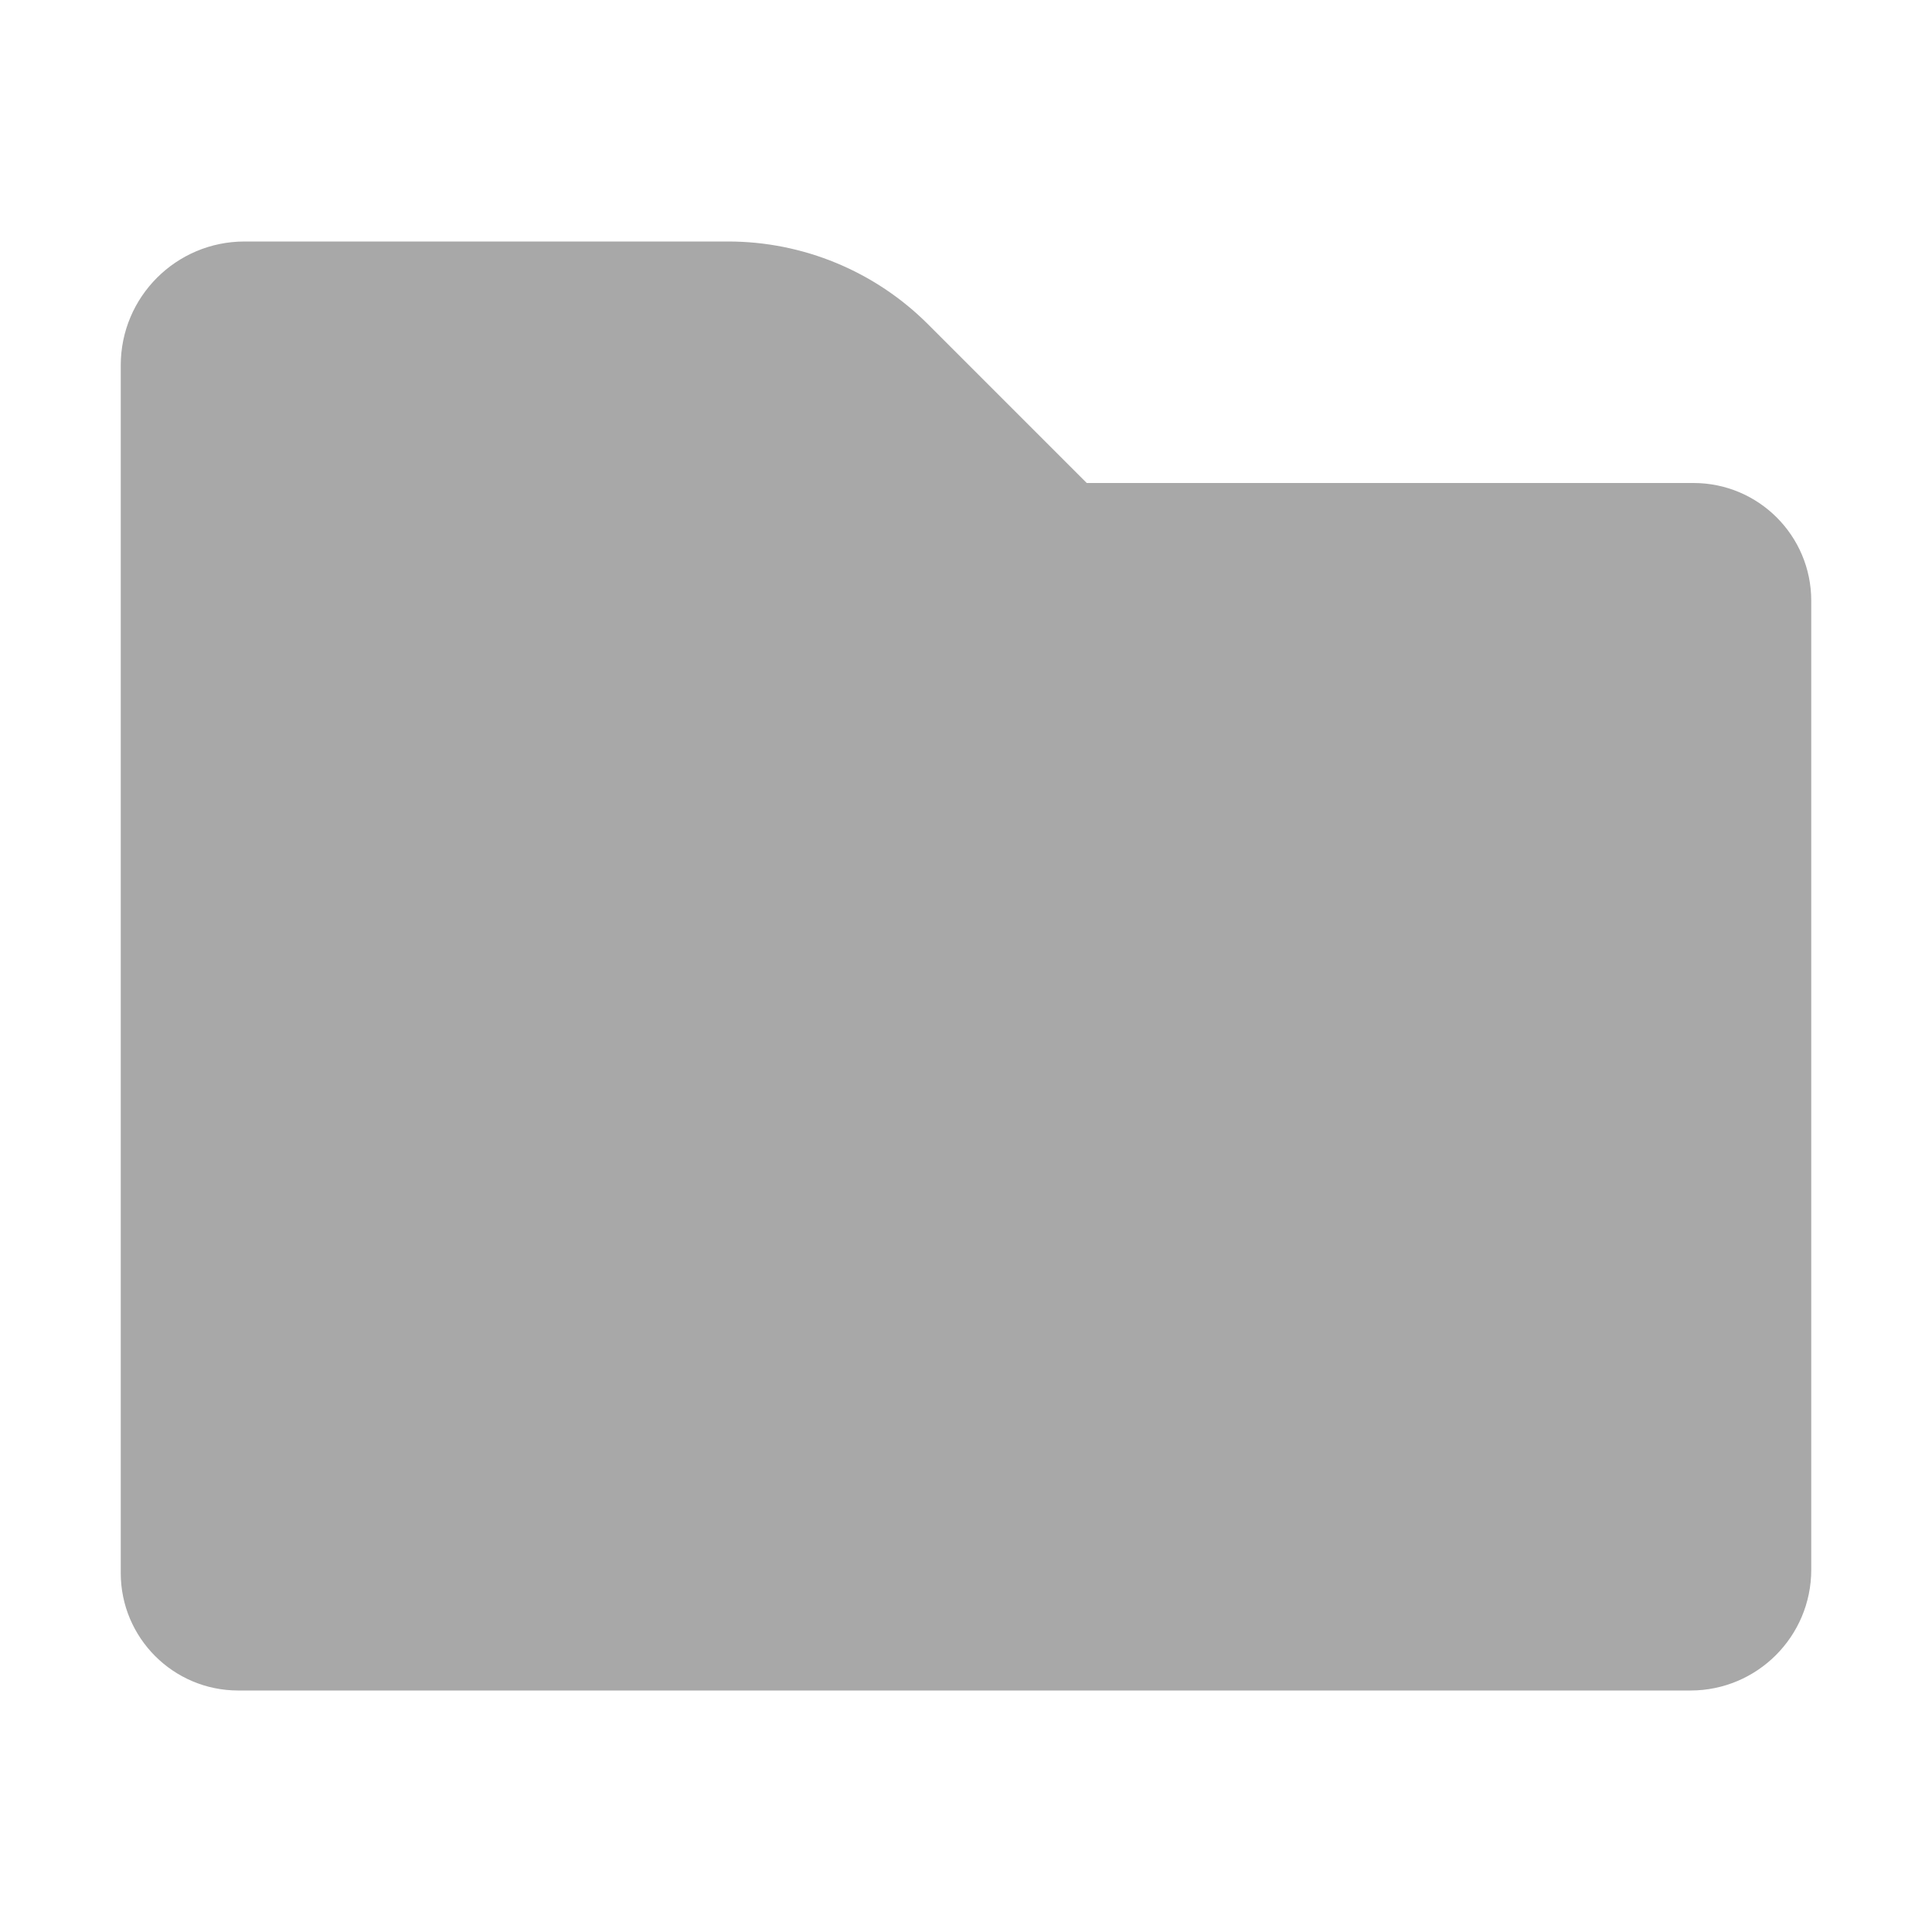
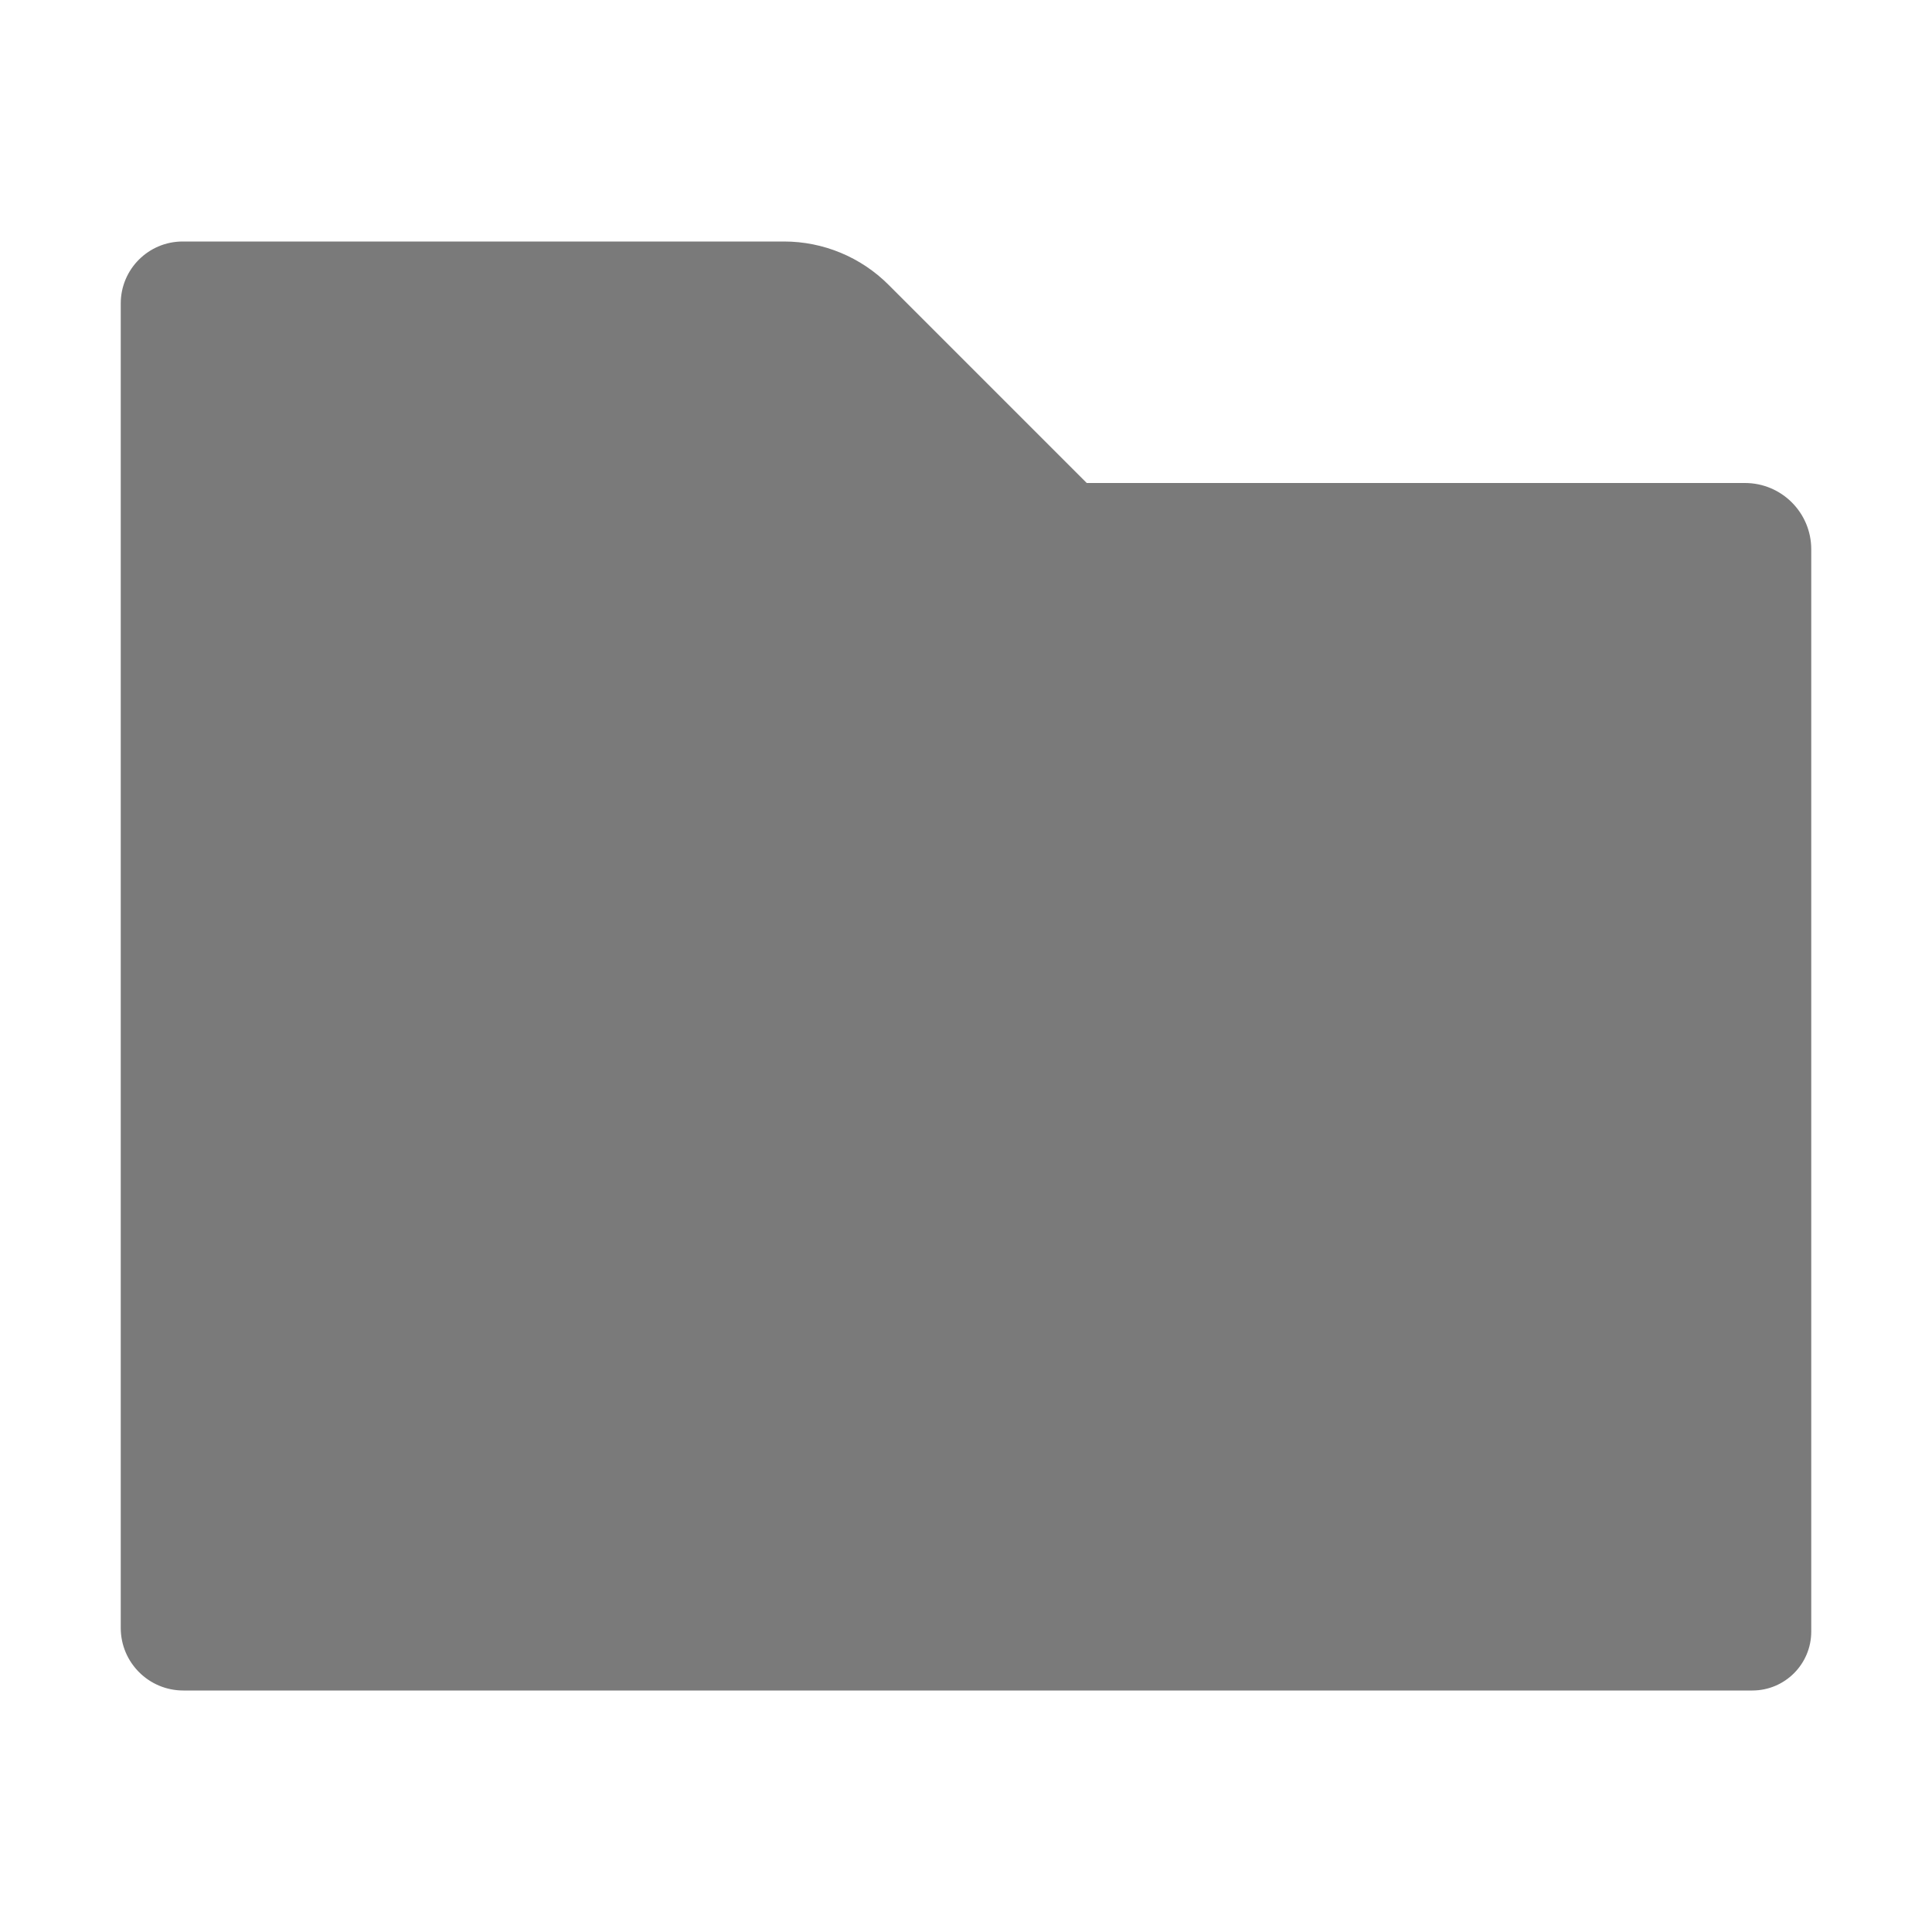
<svg xmlns="http://www.w3.org/2000/svg" xmlns:ns1="http://sodipodi.sourceforge.net/DTD/sodipodi-0.0.dtd" width="16" height="16" viewBox="0 0 16 16" version="1.1" id="svg-dual-tone-template">
  <defs id="defs-tones">
    </defs>
  <ns1:namedview id="namedview-template" pagecolor="#ffffff" bordercolor="#0c0005" showgrid="true">
    <ns1:guide id="guide-left" position="1,8" orientation="1,0" />
    <ns1:guide id="guide-right" position="15,8" orientation="1,0" />
    <ns1:guide id="guide-top" position="8,15" orientation="0,1" />
    <ns1:guide id="guide-bottom" position="8,1" orientation="0,1" />
  </ns1:namedview>
  <g id="layer-icon" style="fill:none;stroke:#a8a8a8;stroke-width:1;stroke-linecap:round;stroke-linejoin:round">
-     <path id="rect1" style="fill:#a8a8a8;fill-opacity:1;stroke:none;stroke-width:1;stroke-linecap:round;stroke-linejoin:round;stroke-opacity:1;paint-order:stroke fill markers" d="M 1,3.025 V 4 13.027 A 0.973,0.973 45 0 0 1.973,14 L 14,14 a 1,1 135 0 0 1,-1 V 4.975 A 0.975,0.975 45 0 0 14.025,4 H 9 L 8,3 7.686,2.686 A 2.341,2.341 22.5 0 0 6.03,2 H 2.025 A 1.025,1.025 135 0 0 1,3.025 Z" />
+     <path id="rect1" style="fill:#7a7a7a;fill-opacity:1;stroke:none;stroke-width:1;stroke-linecap:round;stroke-linejoin:round;stroke-opacity:1;paint-order:stroke fill markers" d="M 1,2.513 V 4 13.482 A 0.518,0.518 45 0 0 1.518,14 H 14.512 A 0.488,0.488 135 0 0 15,13.512 V 4.549 A 0.549,0.549 45 0 0 14.451,4 H 9 L 8,3 7.359,2.359 A 1.224,1.224 22.5 0 0 6.493,2 H 1.513 A 0.513,0.513 135 0 0 1,2.513 Z" />
  </g>
</svg>
